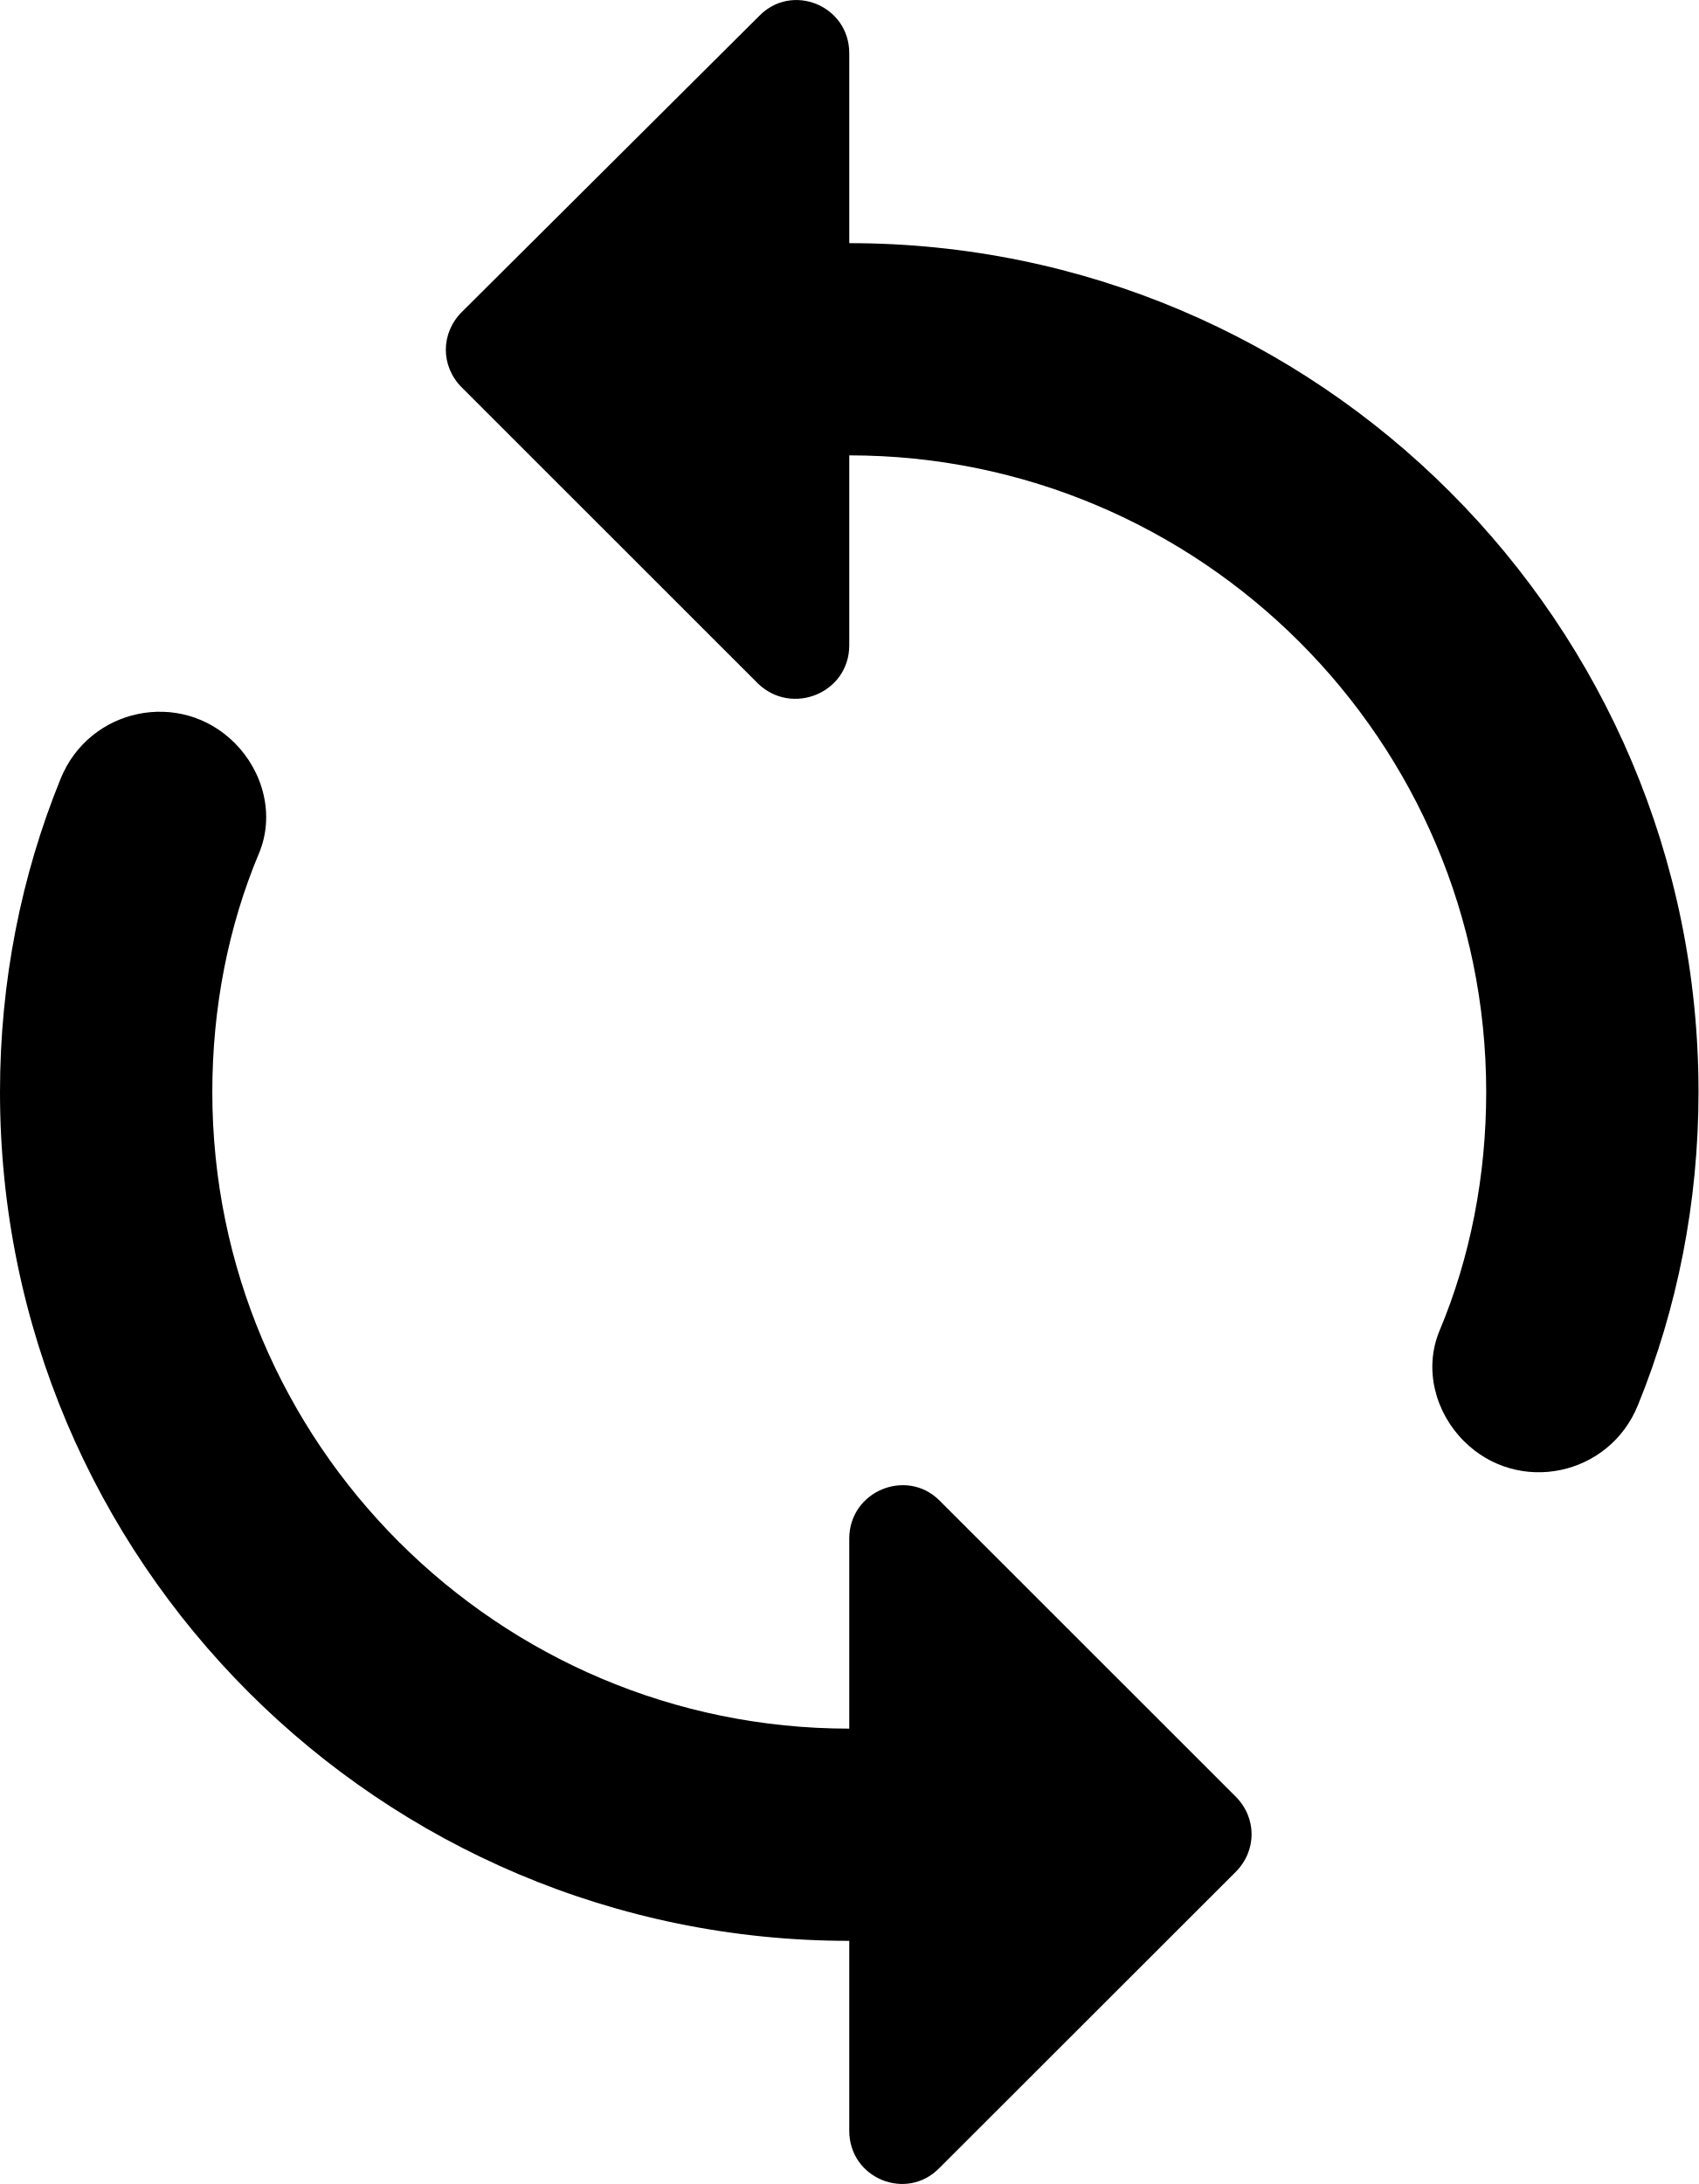
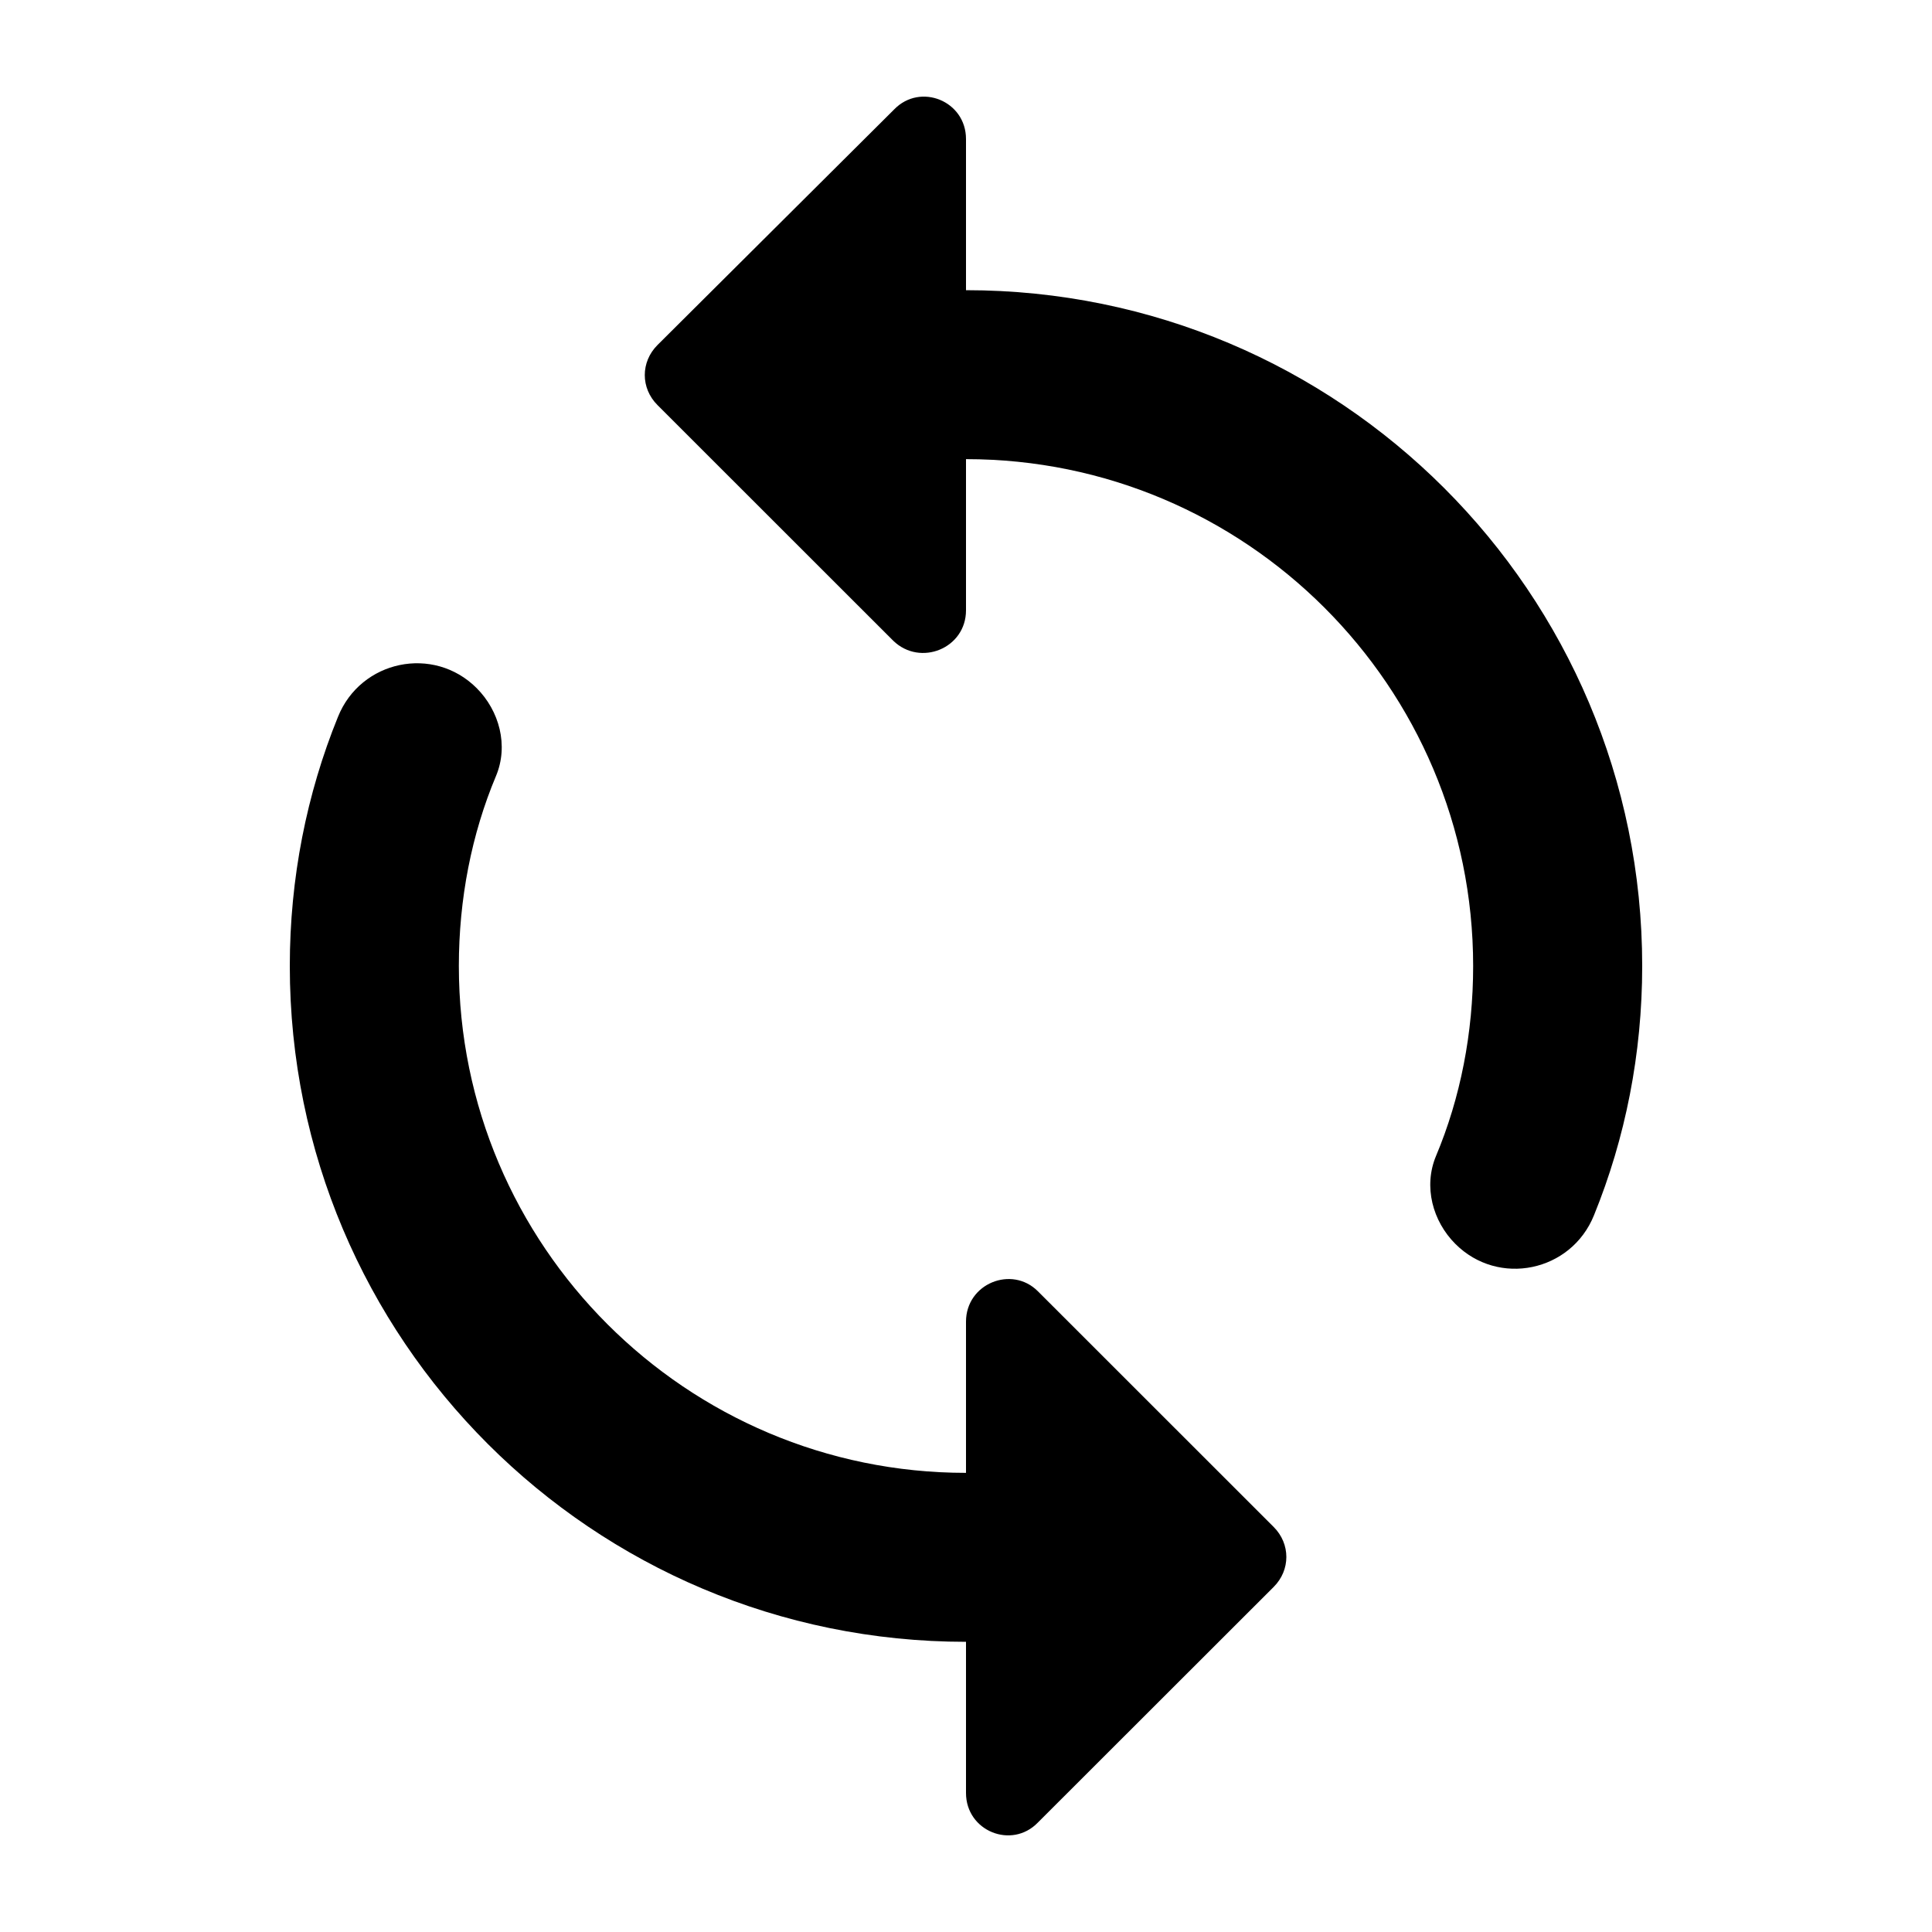
- <svg xmlns="http://www.w3.org/2000/svg" width="14" height="18" viewBox="0 0 14 18" fill="none">
+ <svg xmlns="http://www.w3.org/2000/svg" width="1em" height="1em" viewBox="-3 -1 20 20" fill="none">
  <path d="M7 2.004V0.439C7 0.045 6.527 -0.147 6.256 0.133L3.806 2.572C3.631 2.747 3.631 3.018 3.806 3.193L6.247 5.633C6.527 5.904 7 5.712 7 5.318V3.753C9.896 3.753 12.25 6.105 12.25 9C12.25 9.691 12.119 10.364 11.865 10.968C11.734 11.283 11.83 11.641 12.066 11.877C12.512 12.323 13.265 12.166 13.501 11.58C13.825 10.784 14 9.909 14 9C14 5.135 10.867 2.004 7 2.004ZM7 14.247C4.104 14.247 1.75 11.895 1.75 9C1.75 8.309 1.881 7.636 2.135 7.032C2.266 6.718 2.17 6.359 1.934 6.123C1.488 5.677 0.735 5.834 0.499 6.42C0.175 7.216 0 8.091 0 9C0 12.865 3.132 15.996 7 15.996V17.561C7 17.955 7.473 18.147 7.744 17.867L10.185 15.428C10.36 15.253 10.36 14.982 10.185 14.807L7.744 12.367C7.473 12.096 7 12.288 7 12.682V14.247Z" fill="black" />
</svg>
